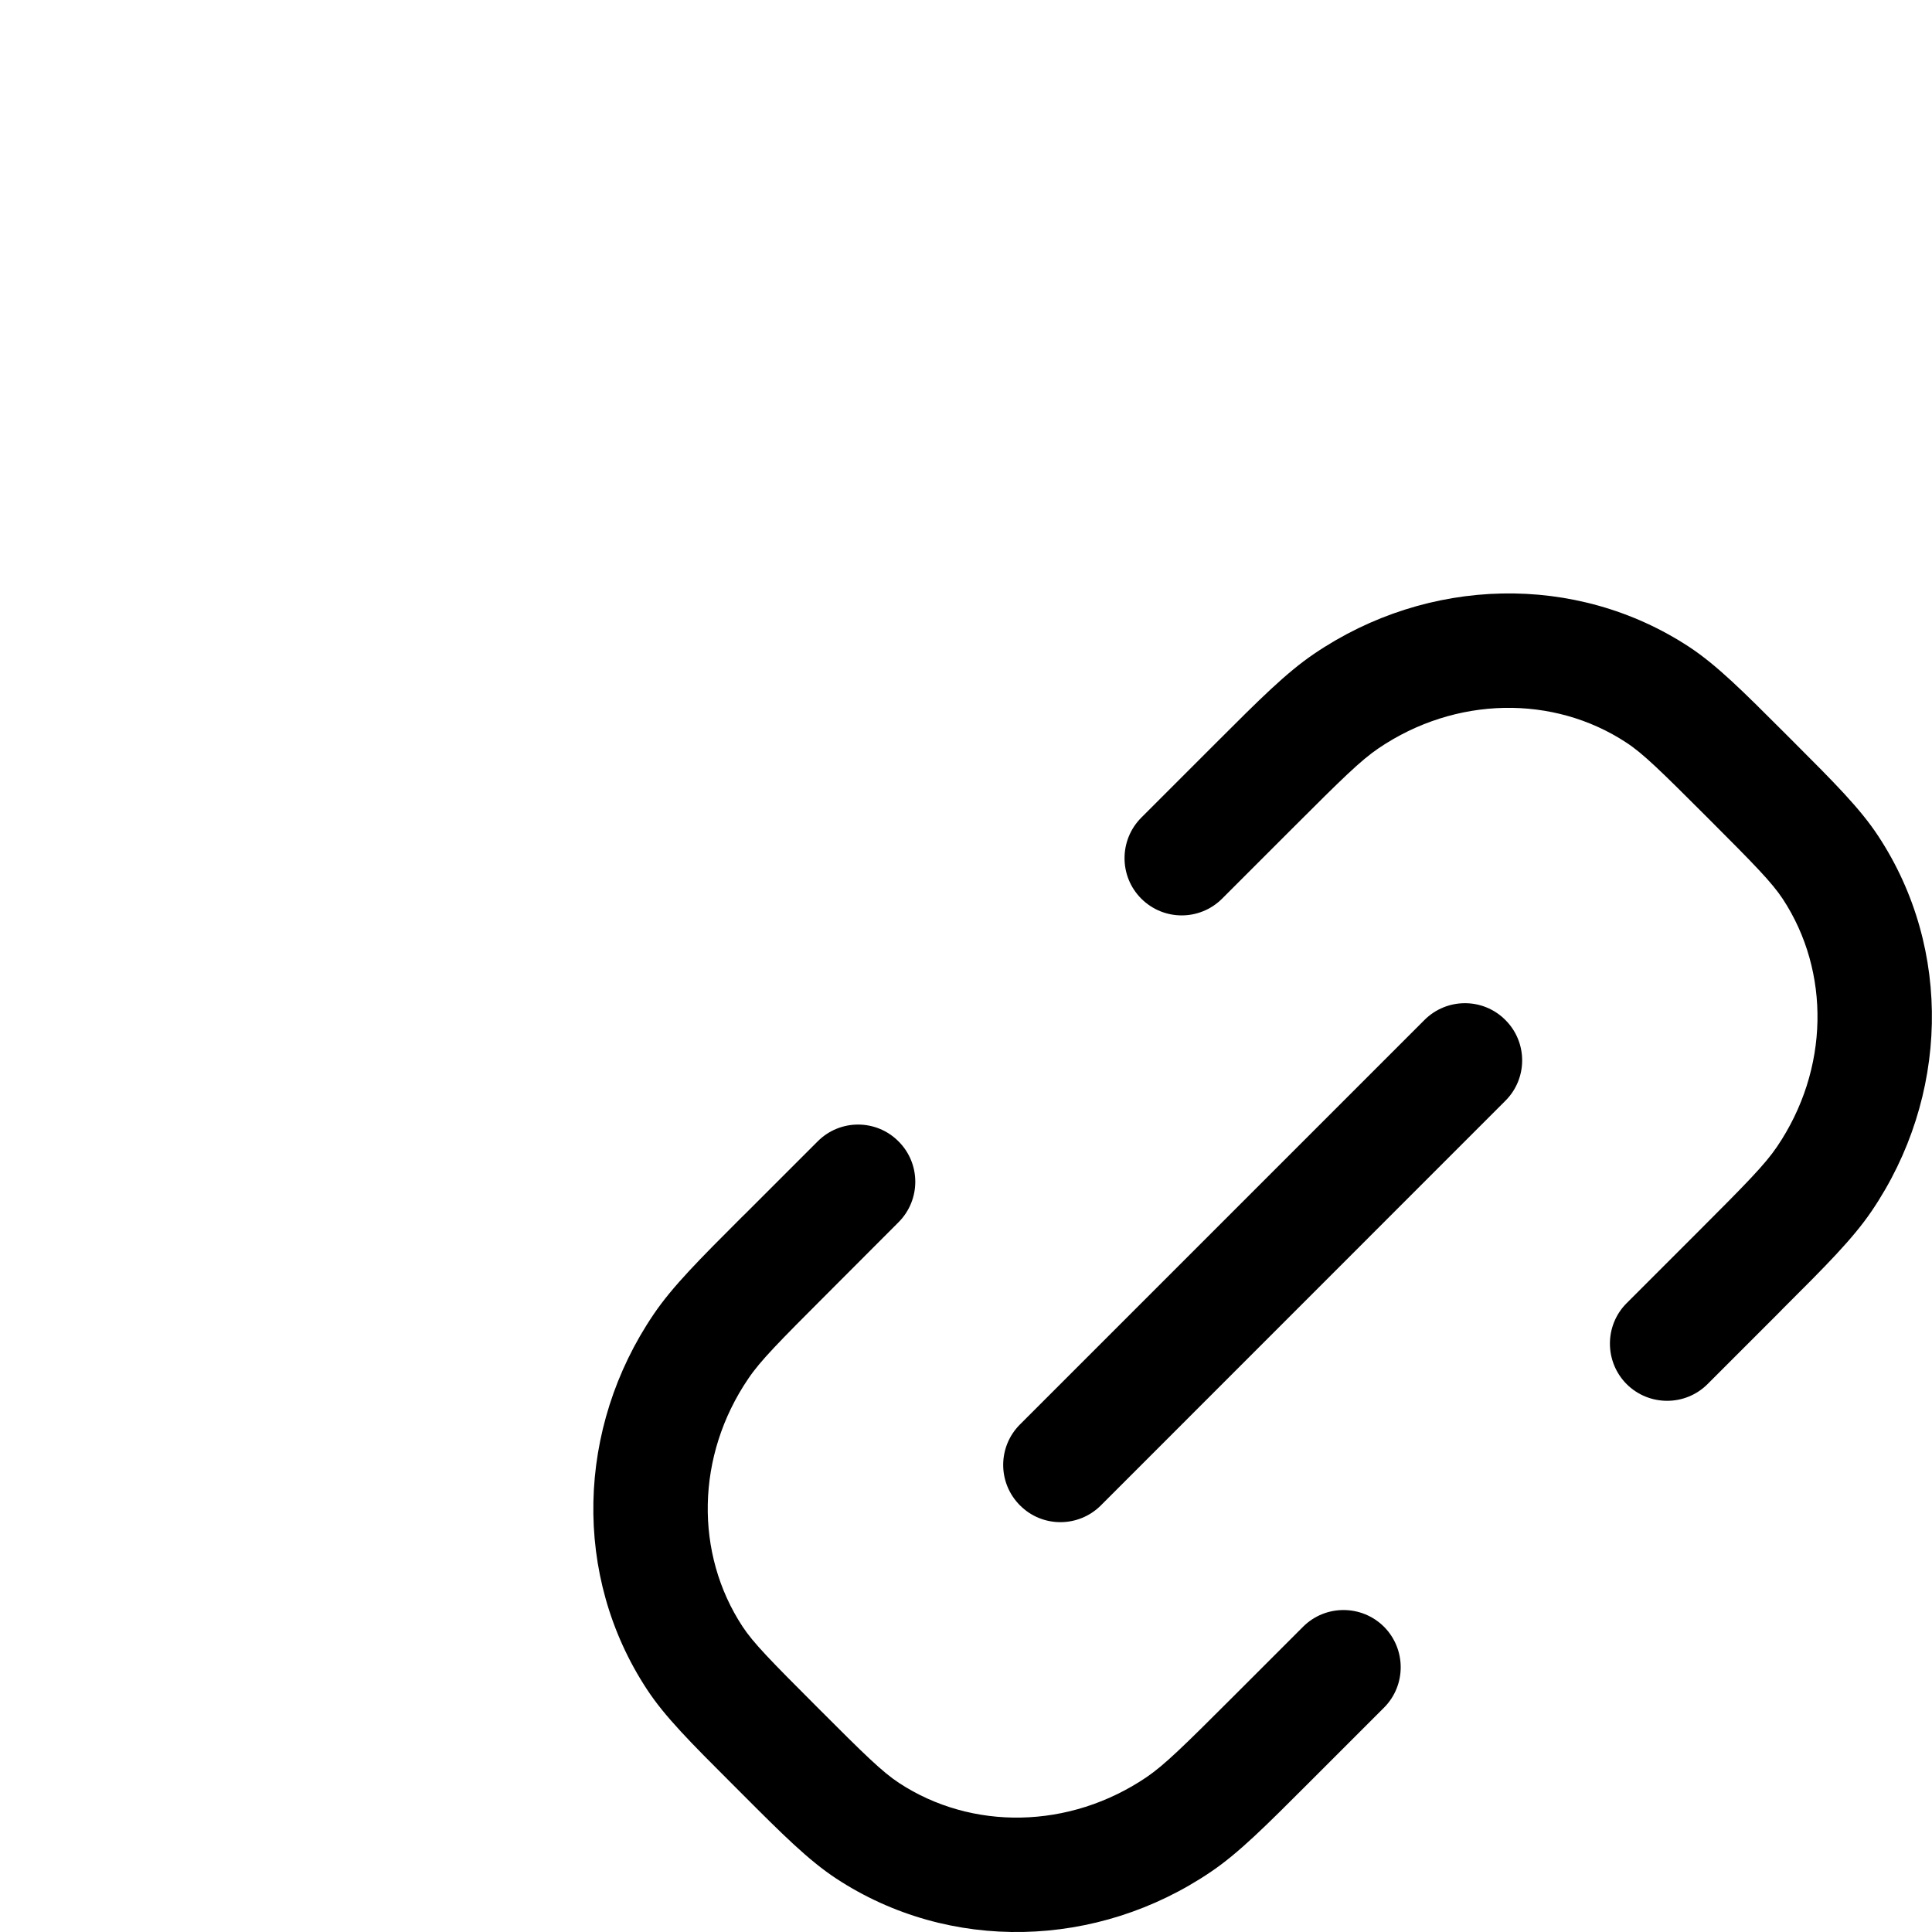
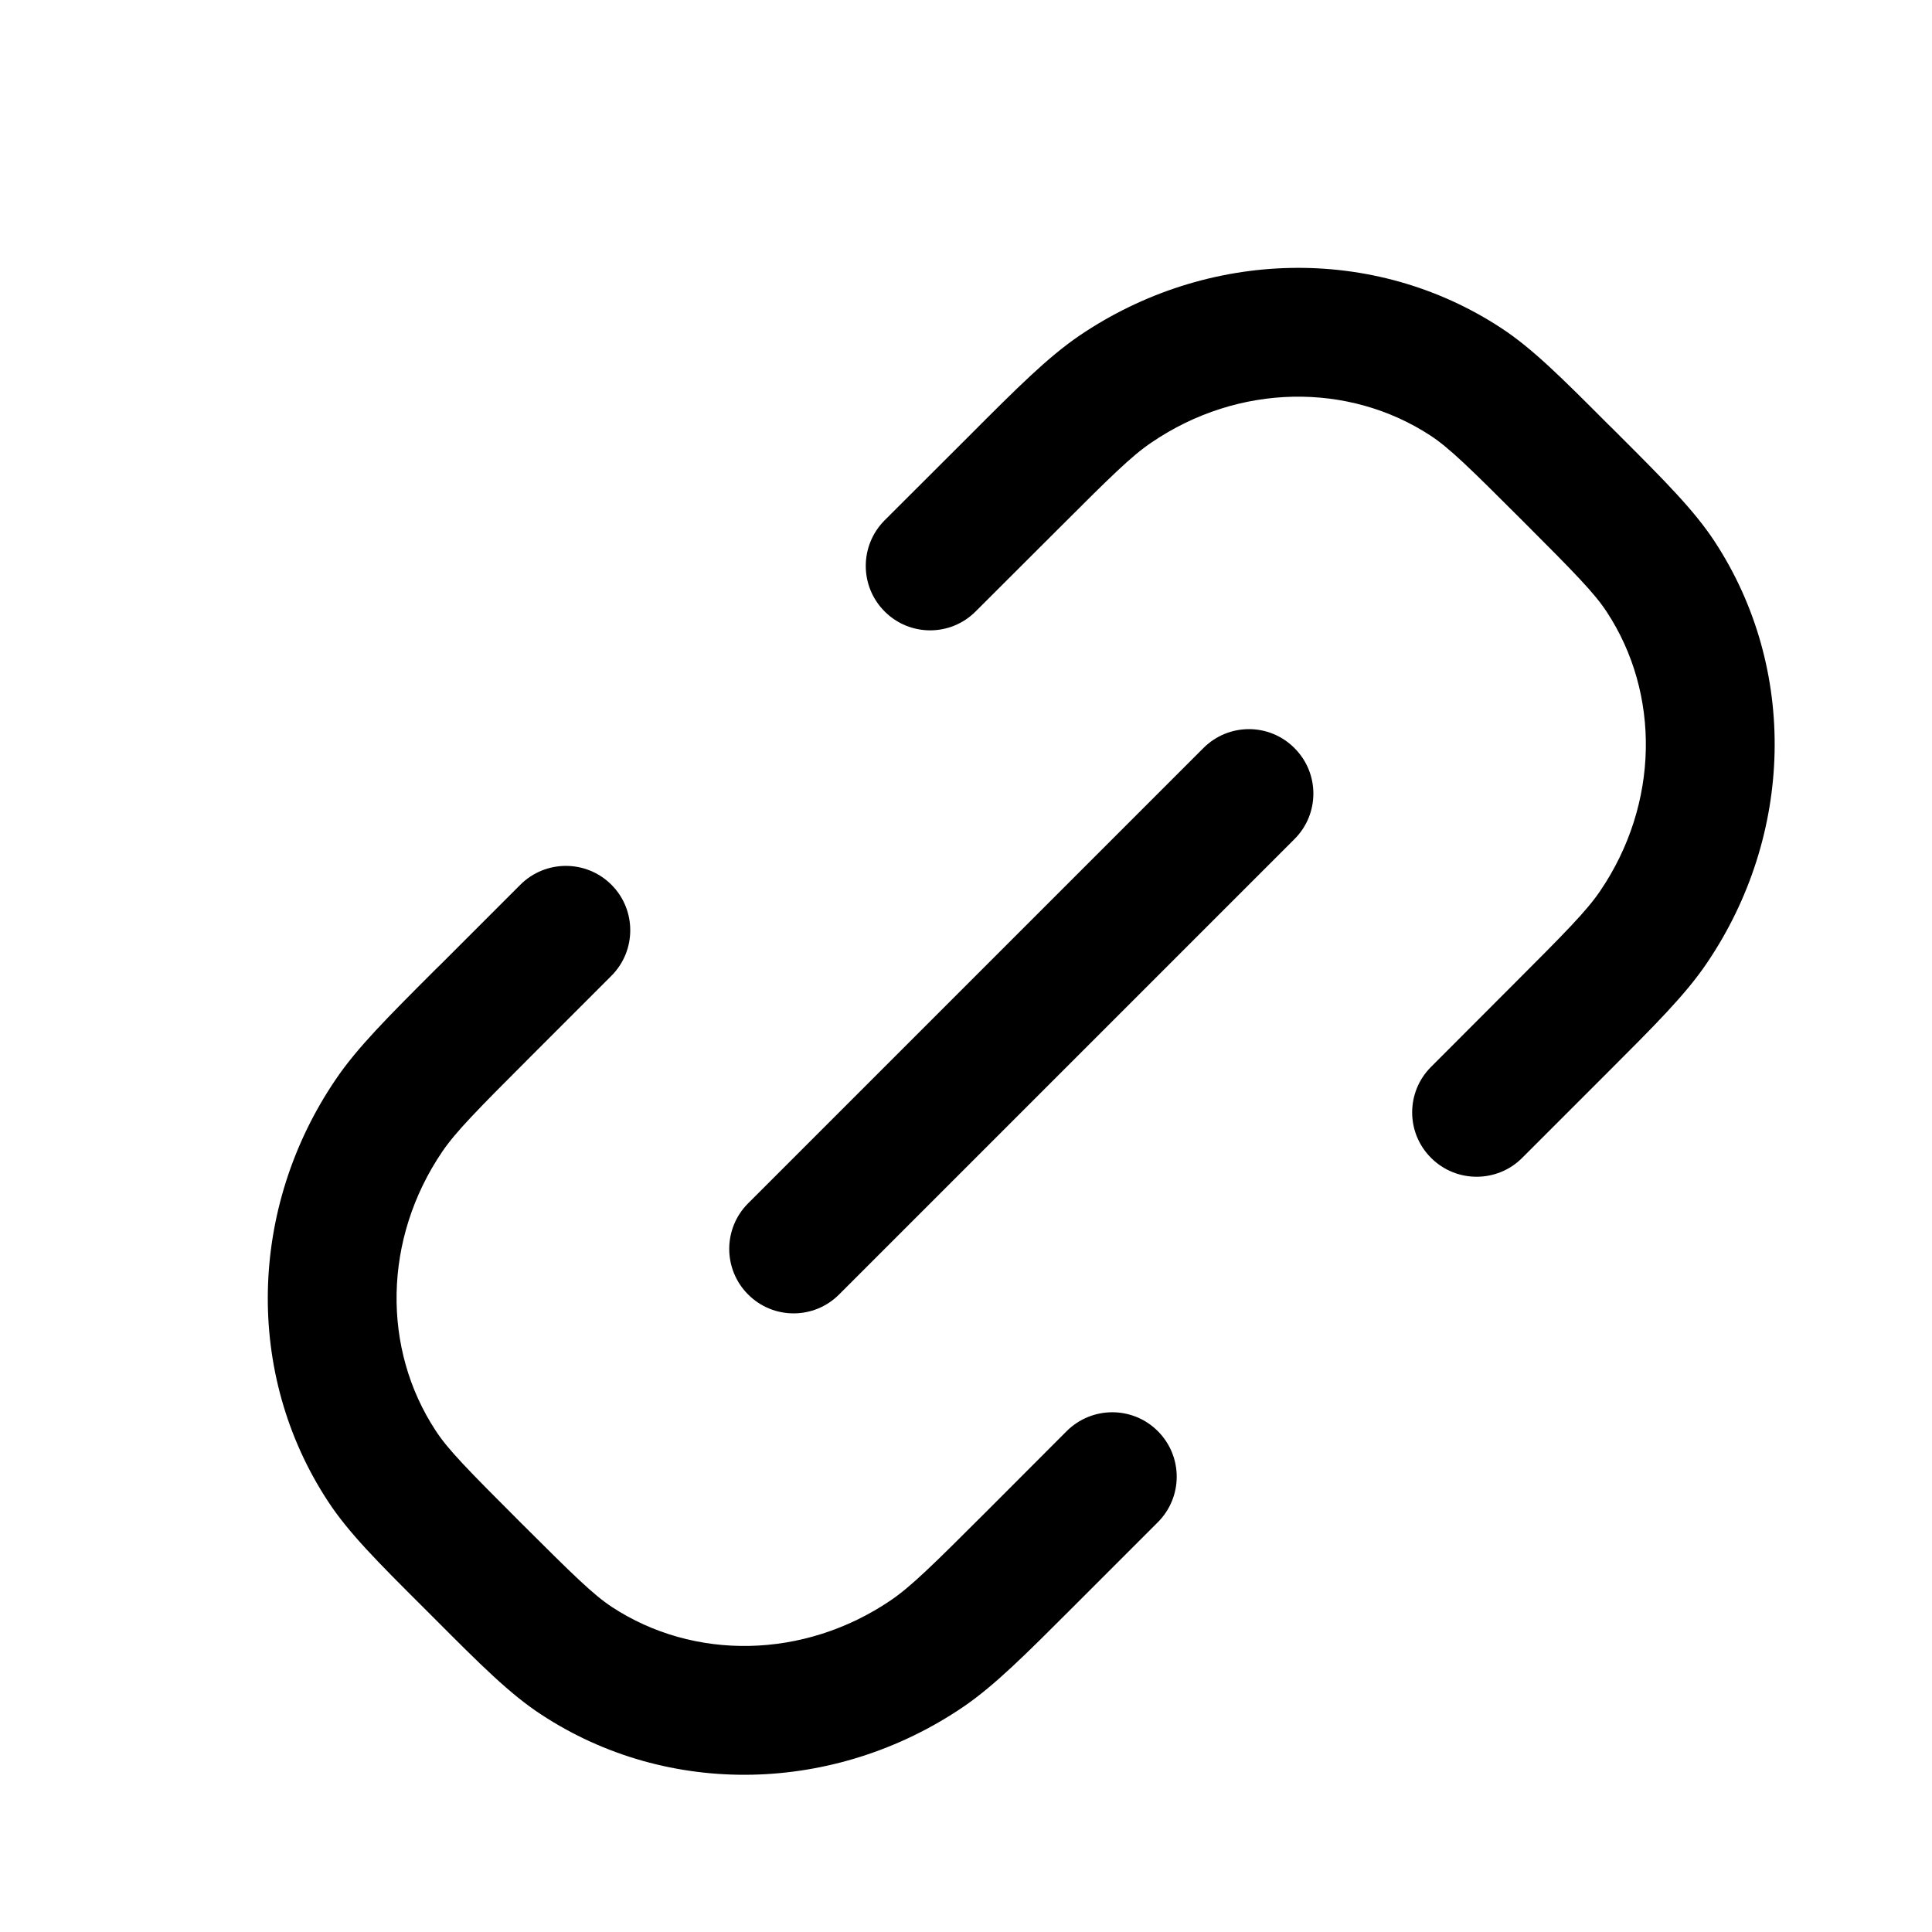
- <svg xmlns="http://www.w3.org/2000/svg" width="17" height="17" fill="none">
-   <path fill-rule="evenodd" clip-rule="evenodd" d="M6.572 10.666L6.528 10.709C6.156 11.081 5.918 11.319 5.752 11.564C5.072 12.565 5.037 13.867 5.692 14.864C5.851 15.107 6.084 15.339 6.438 15.693L6.483 15.738L6.528 15.783C6.881 16.137 7.114 16.369 7.357 16.529C8.354 17.184 9.656 17.149 10.657 16.469C10.902 16.303 11.14 16.064 11.512 15.692L11.555 15.649L12.178 15.026C12.374 14.83 12.374 14.511 12.178 14.314C11.981 14.118 11.662 14.118 11.466 14.314L10.843 14.937C10.413 15.367 10.246 15.53 10.091 15.636C9.41 16.099 8.549 16.108 7.91 15.688C7.764 15.592 7.609 15.441 7.195 15.026C6.78 14.611 6.628 14.456 6.533 14.311C6.113 13.671 6.122 12.81 6.585 12.13C6.69 11.974 6.854 11.808 7.284 11.378L7.906 10.755C8.103 10.558 8.103 10.239 7.906 10.043C7.71 9.846 7.391 9.846 7.195 10.043L6.572 10.666ZM11.377 7.284C11.807 6.854 11.973 6.691 12.129 6.585C12.81 6.123 13.671 6.114 14.31 6.534C14.456 6.629 14.611 6.781 15.025 7.195C15.44 7.61 15.591 7.765 15.687 7.91C16.107 8.55 16.098 9.411 15.635 10.092C15.53 10.247 15.366 10.414 14.936 10.844L14.313 11.467C14.117 11.663 14.117 11.982 14.313 12.179C14.51 12.375 14.829 12.375 15.025 12.179L15.648 11.556L15.691 11.512C16.064 11.14 16.302 10.902 16.468 10.658C17.148 9.657 17.183 8.354 16.528 7.358C16.369 7.115 16.136 6.882 15.782 6.528L15.737 6.483L15.692 6.438C15.339 6.085 15.106 5.852 14.863 5.692C13.866 5.038 12.564 5.073 11.563 5.753C11.318 5.919 11.08 6.157 10.708 6.529L10.665 6.572L10.042 7.195C9.846 7.392 9.846 7.711 10.042 7.907C10.239 8.104 10.557 8.104 10.754 7.907L11.377 7.284ZM8.975 12.534C8.778 12.731 8.778 13.049 8.975 13.246C9.171 13.443 9.49 13.443 9.687 13.246L13.246 9.686C13.443 9.49 13.443 9.171 13.246 8.975C13.05 8.778 12.731 8.778 12.534 8.975L8.975 12.534Z" fill="currentColor" />
+ <svg xmlns="http://www.w3.org/2000/svg" width="15" height="15" fill="none">
+   <path fill-rule="evenodd" clip-rule="evenodd" d="M3.421 7.488L3.378 7.53C3.008 7.9 2.772 8.136 2.607 8.38C1.931 9.374 1.897 10.667 2.547 11.657C2.705 11.899 2.936 12.13 3.288 12.481L3.333 12.526L3.377 12.57C3.728 12.922 3.959 13.153 4.201 13.311C5.191 13.962 6.485 13.927 7.479 13.252C7.722 13.086 7.958 12.85 8.328 12.48L8.371 12.437L8.989 11.819C9.185 11.623 9.185 11.307 8.989 11.111C8.794 10.916 8.478 10.916 8.282 11.111L7.664 11.73C7.237 12.157 7.071 12.319 6.917 12.424C6.24 12.884 5.385 12.893 4.75 12.476C4.606 12.381 4.452 12.23 4.04 11.819C3.628 11.407 3.477 11.253 3.383 11.108C2.965 10.473 2.974 9.618 3.434 8.941C3.539 8.787 3.701 8.622 4.128 8.195L4.747 7.576C4.942 7.381 4.942 7.064 4.747 6.869C4.552 6.674 4.235 6.674 4.04 6.869L3.421 7.488ZM8.194 4.129C8.621 3.702 8.786 3.539 8.941 3.435C9.617 2.975 10.472 2.966 11.108 3.383C11.252 3.478 11.406 3.628 11.818 4.04C12.23 4.452 12.38 4.606 12.475 4.751C12.892 5.386 12.883 6.241 12.424 6.917C12.319 7.072 12.156 7.237 11.729 7.664L11.111 8.283C10.915 8.478 10.915 8.795 11.111 8.99C11.306 9.185 11.623 9.185 11.818 8.99L12.437 8.371L12.479 8.329C12.849 7.959 13.086 7.723 13.251 7.479C13.926 6.485 13.961 5.192 13.311 4.202C13.152 3.96 12.921 3.729 12.57 3.378L12.525 3.333L12.48 3.289C12.129 2.937 11.898 2.706 11.657 2.548C10.666 1.897 9.373 1.932 8.379 2.607C8.136 2.773 7.899 3.009 7.53 3.379L7.487 3.422L6.868 4.04C6.673 4.236 6.673 4.552 6.868 4.747C7.063 4.943 7.38 4.943 7.575 4.747L8.194 4.129ZM5.808 9.343C5.613 9.538 5.613 9.855 5.808 10.05C6.003 10.246 6.32 10.246 6.515 10.05L10.05 6.515C10.246 6.32 10.246 6.003 10.05 5.808C9.855 5.612 9.539 5.612 9.343 5.808L5.808 9.343Z" fill="currentColor" />
</svg>
